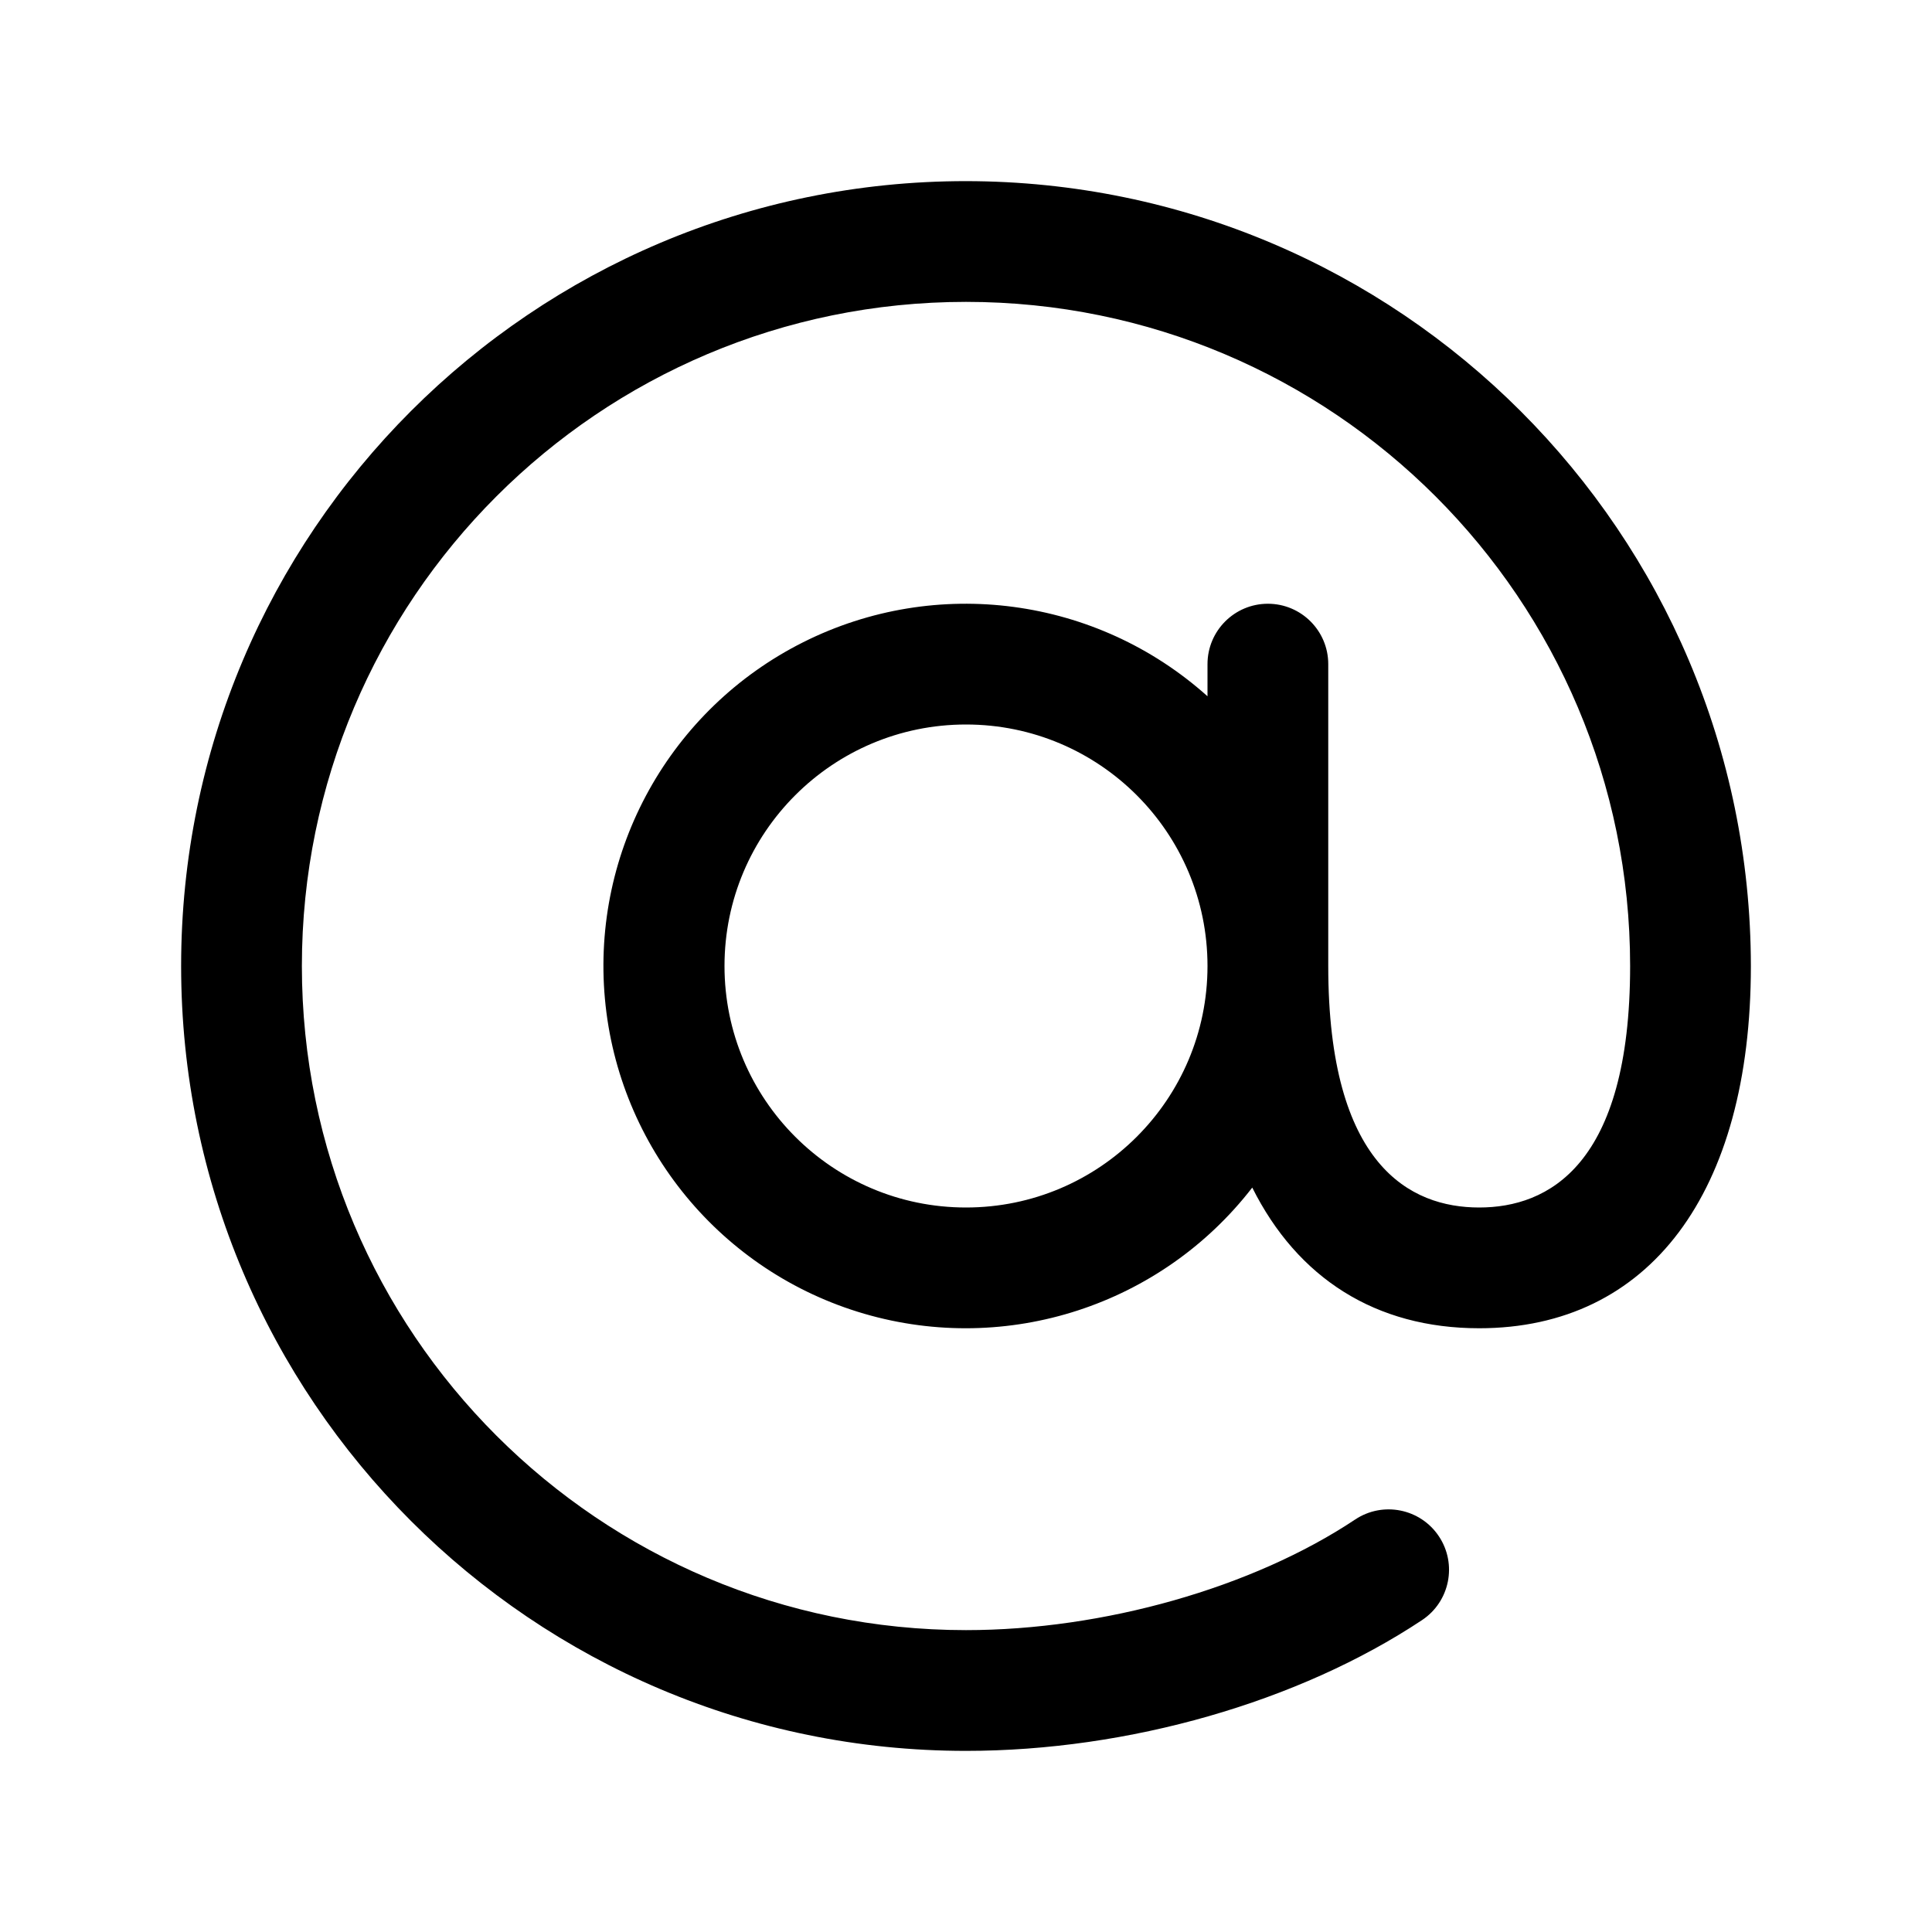
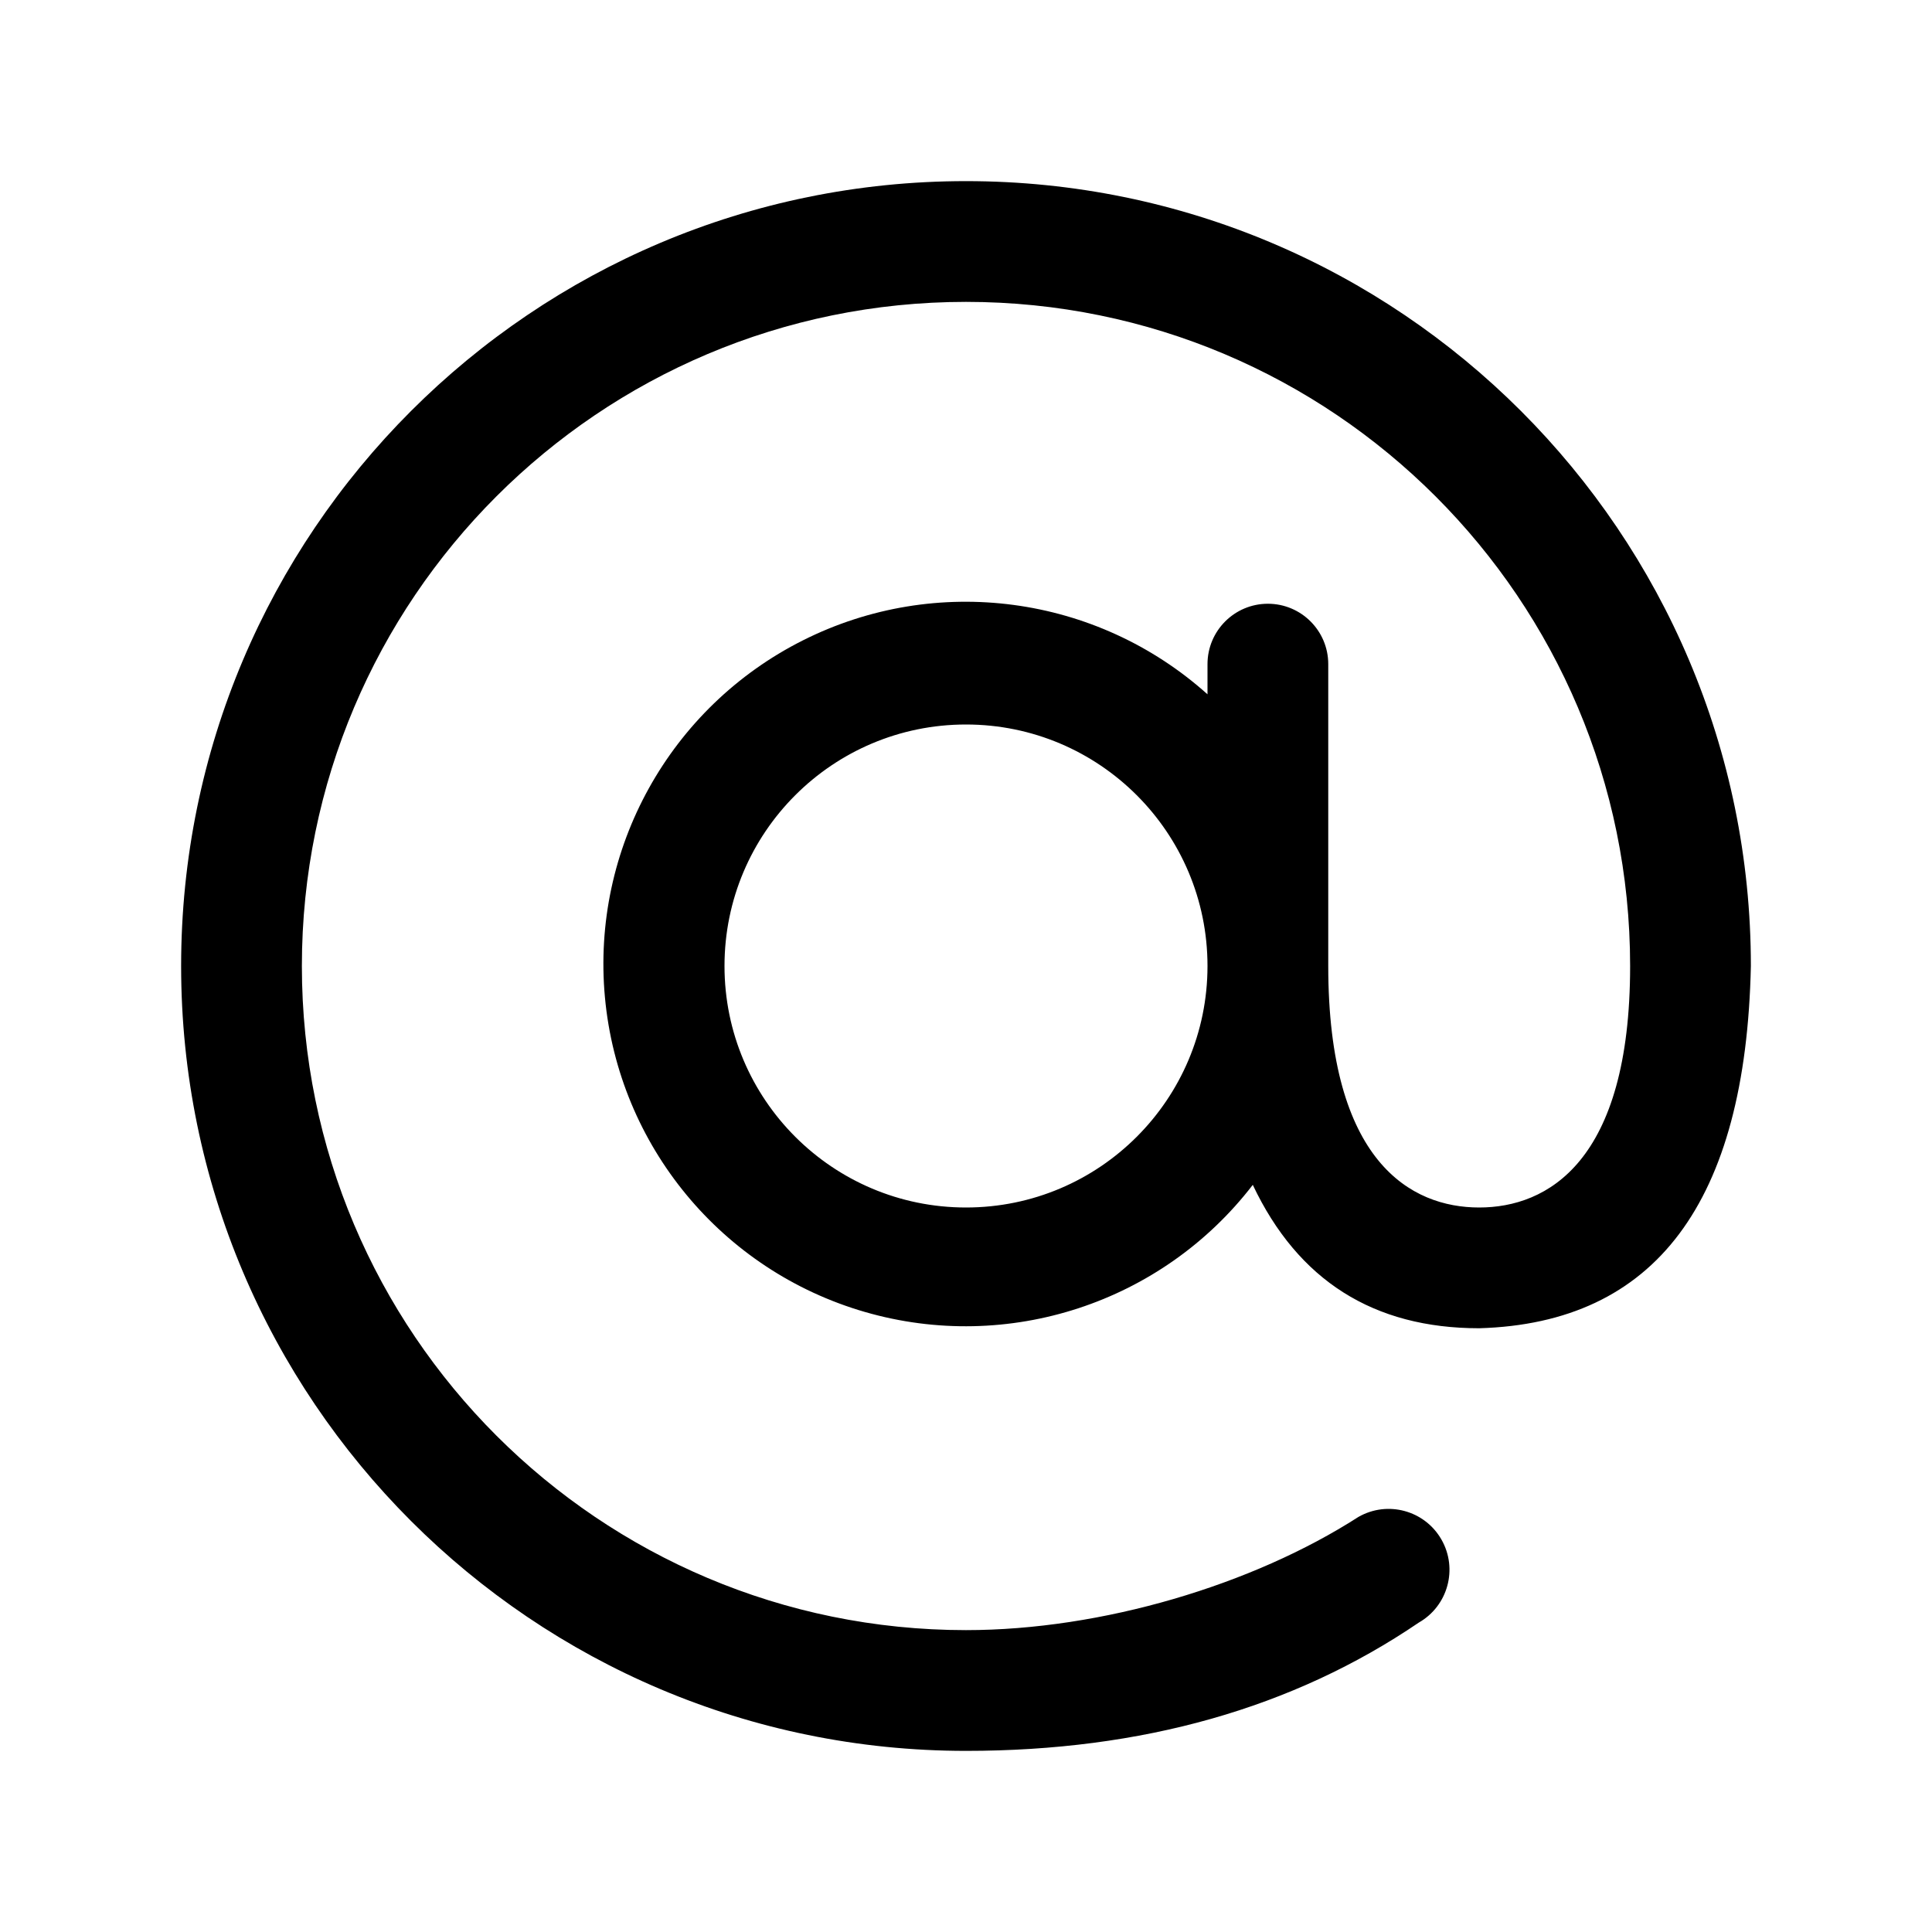
- <svg xmlns="http://www.w3.org/2000/svg" viewBox="0 0 256 256" fill="currentColor">
-   <path d="M128,24a104,104,0,0,0,0,208c21.51,0,44.1-6.48,60.43-17.33a8,8,0,0,0-8.86-13.33C166,210.38,146.21,216,128,216a88,88,0,1,1,88-88c0,26.45-10.88,32-20,32s-20-5.55-20-32V88a8,8,0,0,0-16,0v4.26a48,48,0,1,0,5.93,65.1c6,12,16.35,18.64,30.07,18.64,22.54,0,36-17.94,36-48A104.11,104.11,0,0,0,128,24Zm0,136a32,32,0,1,1,32-32A32,32,0,0,1,128,160Z" />
+ <svg xmlns="http://www.w3.org/2000/svg" fill="currentColor" viewBox="0 0 256 256">
+   <path d="M128 24a104 104 0 0 0 0 208q35 0 60-17a8 8 0 0 0-8-14c-14 9-34 15-52 15a88 88 0 1 1 88-88c0 26-11 32-20 32s-20-6-20-32V88a8 8 0 0 0-16 0v4a48 48 0 1 0 6 65q9 19 30 19 35-1 36-48A104 104 0 0 0 128 24m0 136a32 32 0 1 1 32-32 32 32 0 0 1-32 32" />
</svg>
